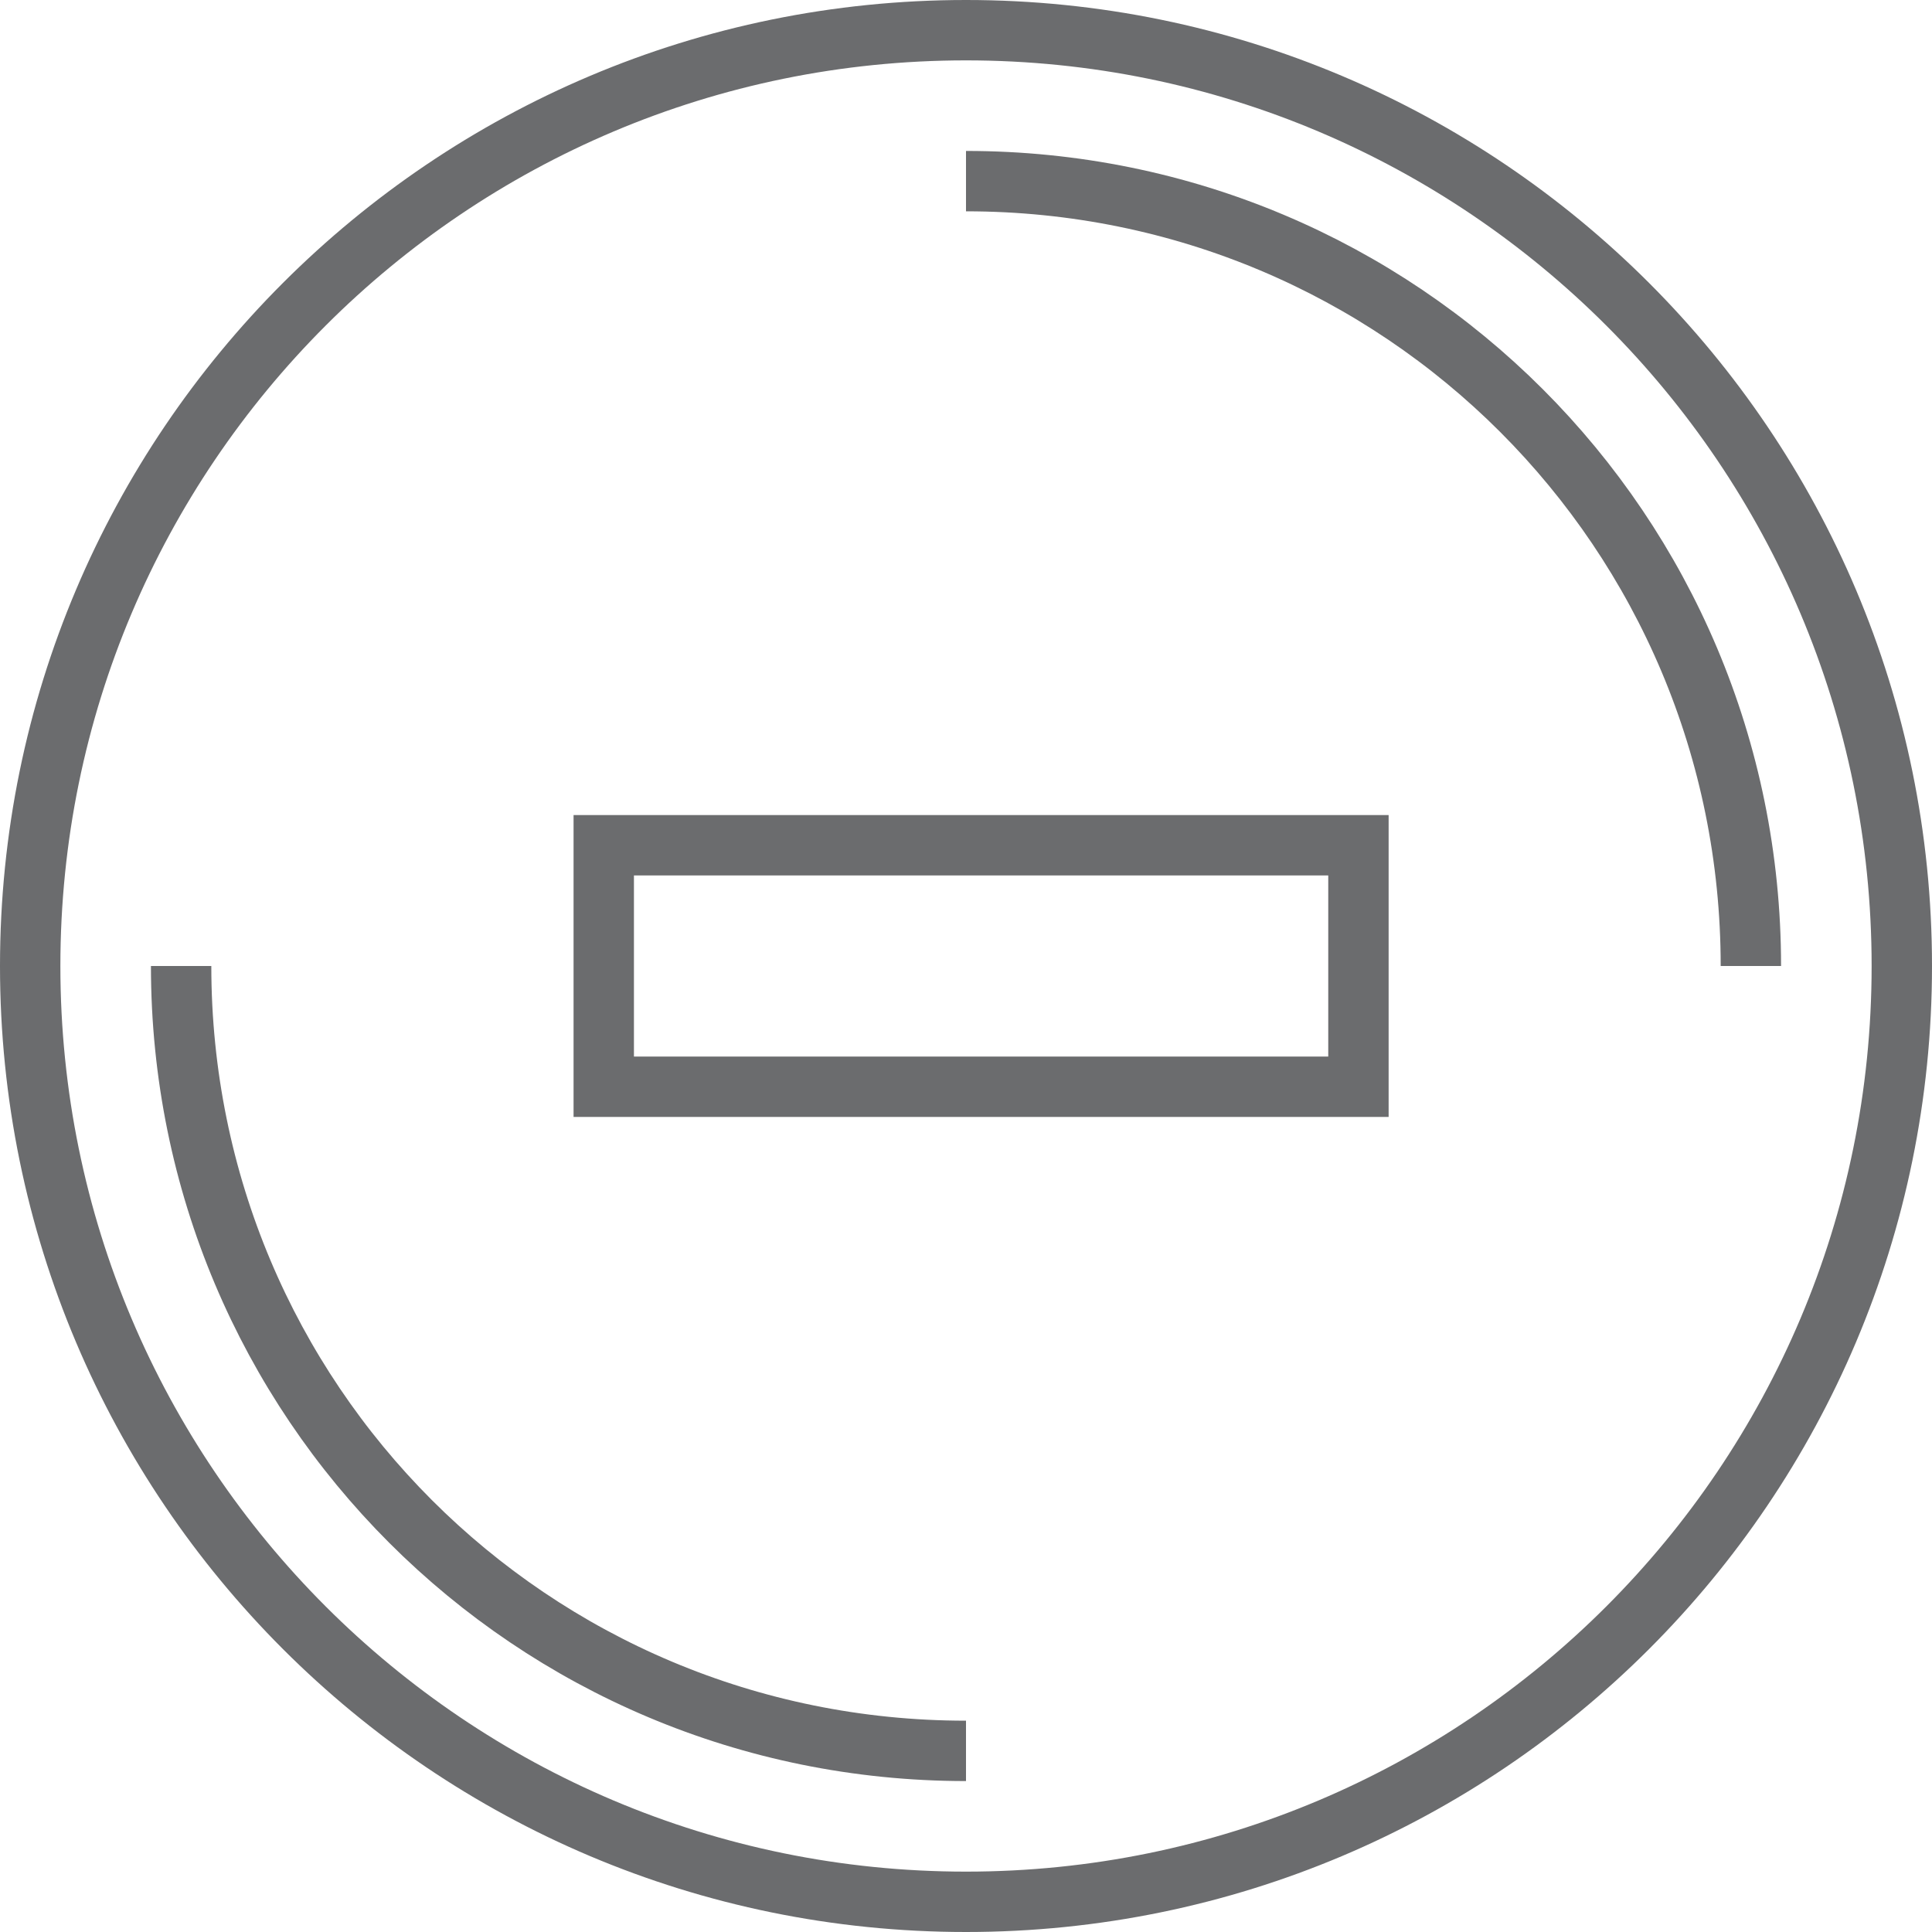
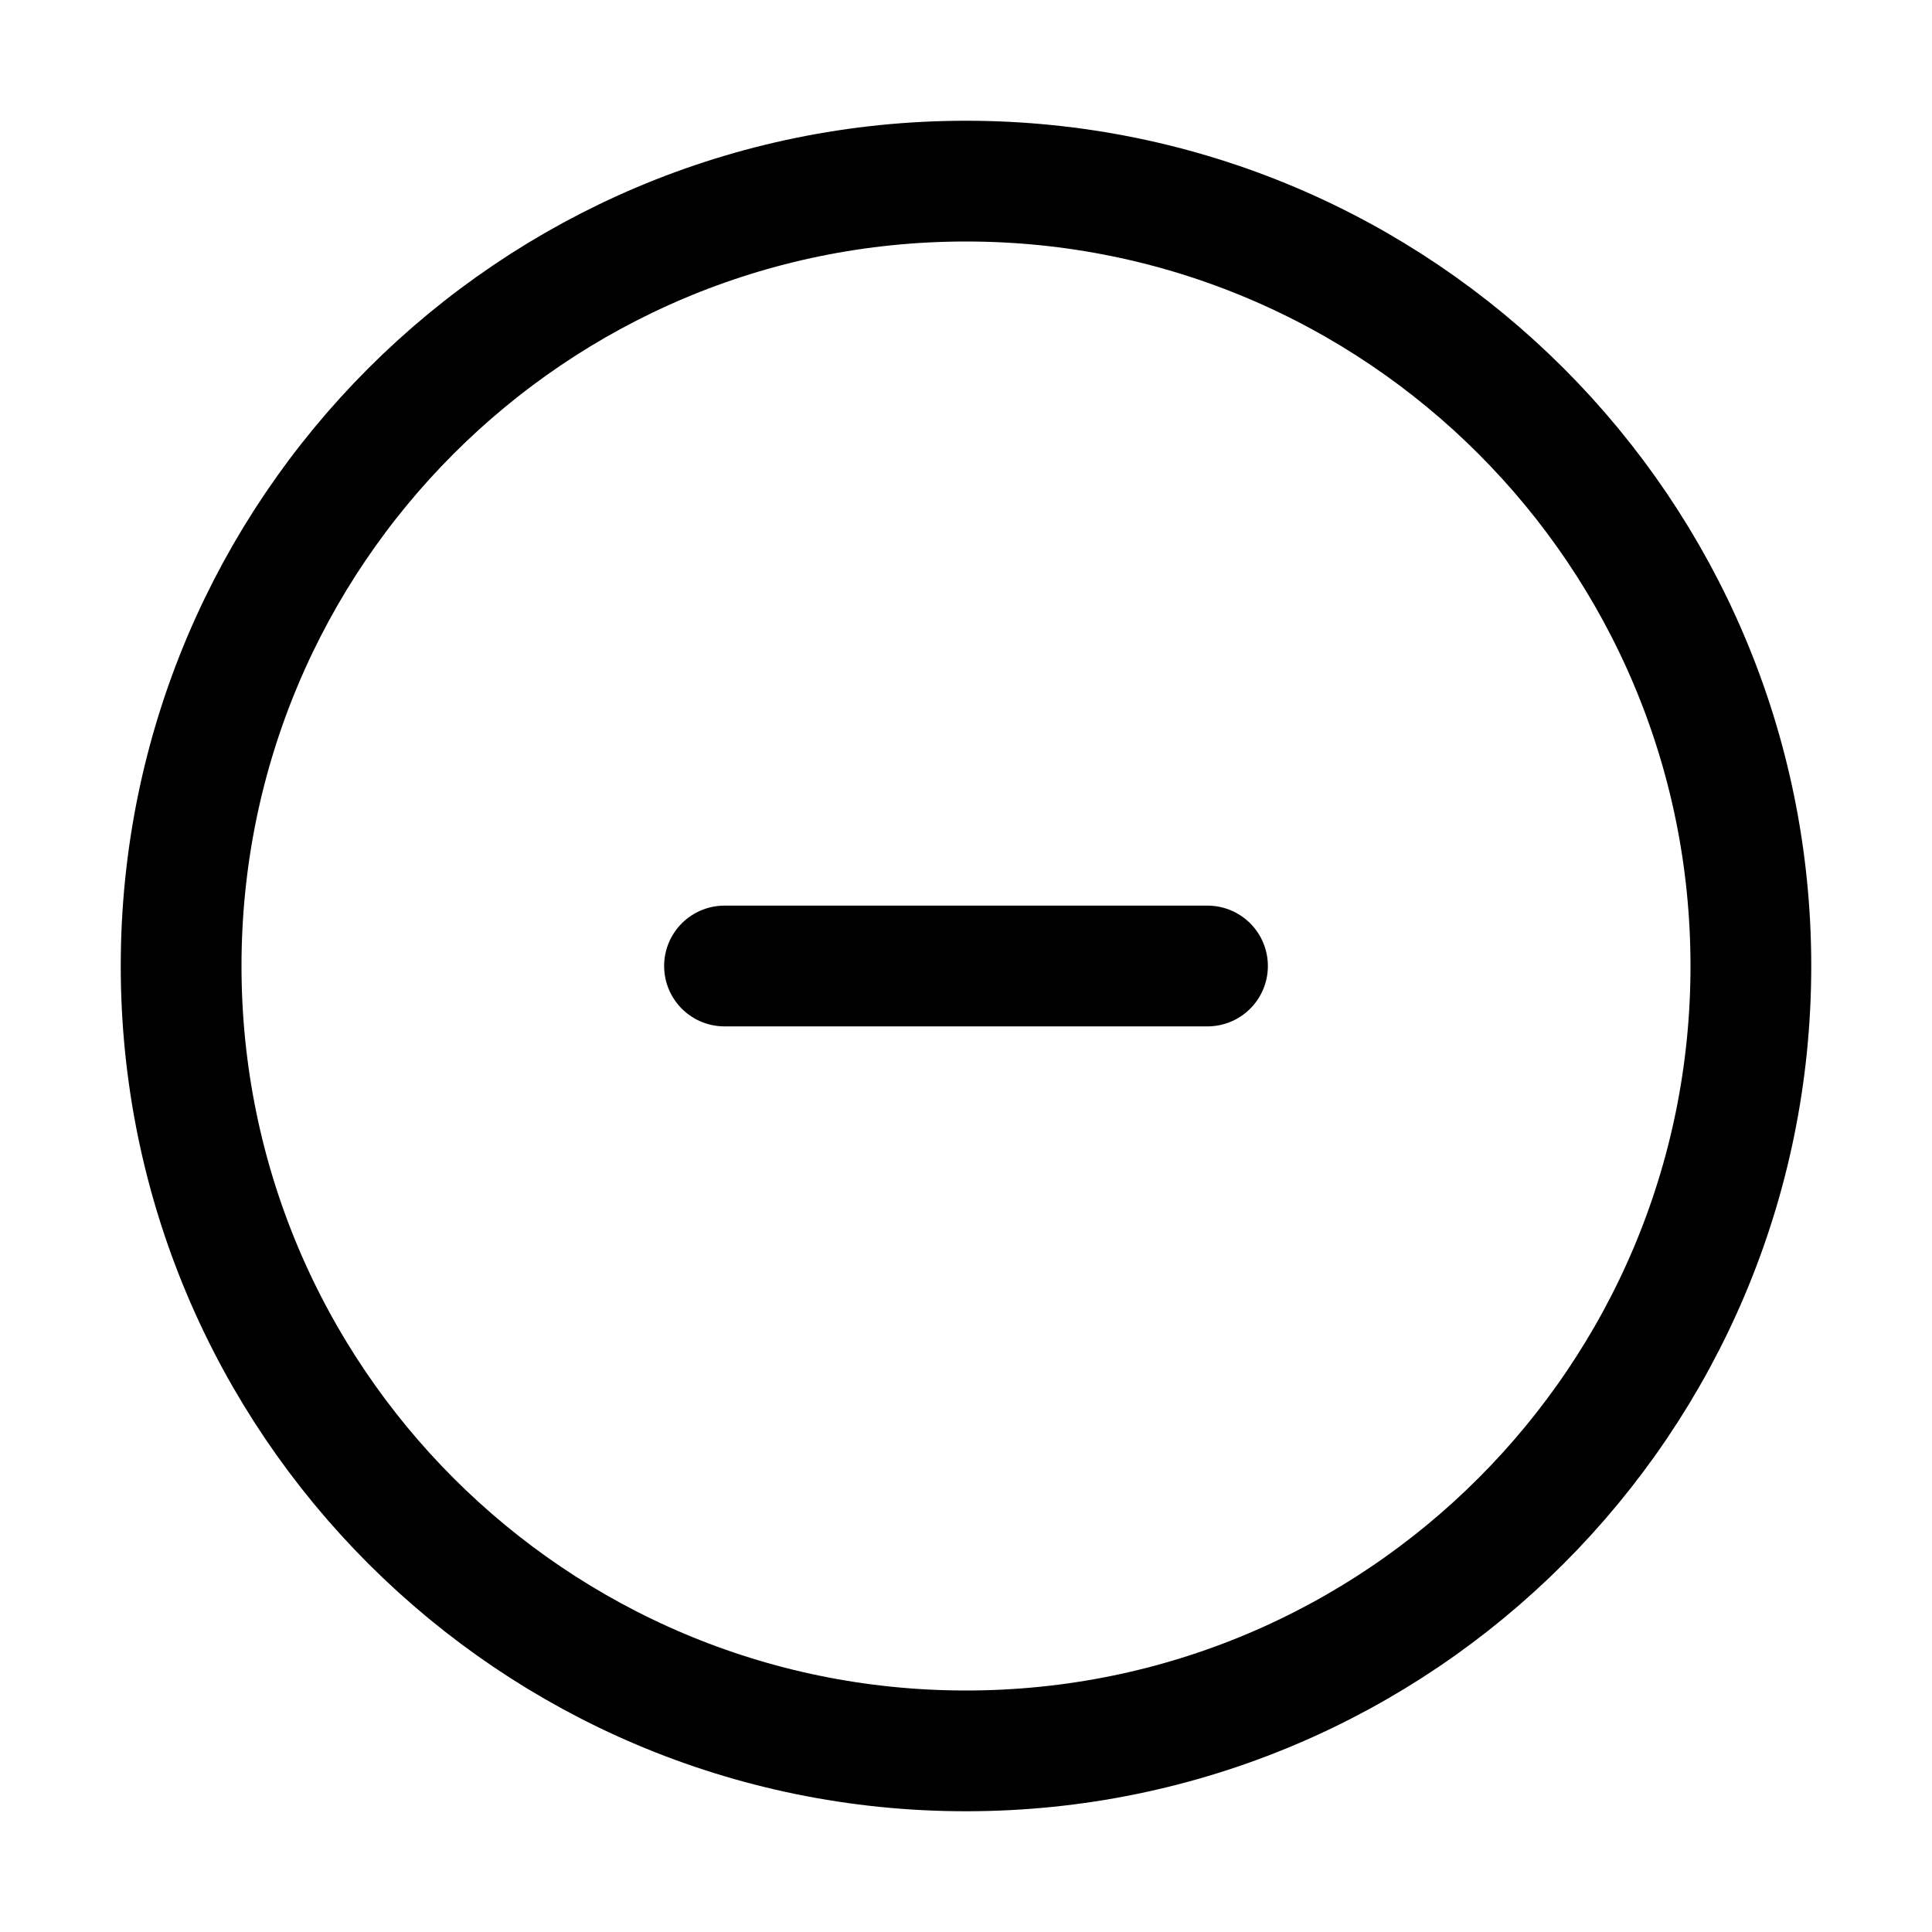
- <svg xmlns="http://www.w3.org/2000/svg" width="800px" height="800px" viewBox="0 0 64 64" version="1.1">
-   <defs>
- 
- </defs>
-   <g id="Page-1" stroke="none" stroke-width="1" fill="none" fill-rule="evenodd">
-     <g id="Button-circle-remove" transform="translate(1, 1)" stroke-width="2" stroke="#6B6C6E">
-       <g id="Group">
-         <circle id="Oval" cx="31" cy="31" r="31">
- 
- </circle>
-         <path d="M31,57 C16.6,57 5,45.4 5,31" id="Shape">
- 
- </path>
-         <path d="M31,5 C45.4,5 57,16.6 57,31" id="Shape">
- 
- </path>
-         <rect id="Rectangle-path" x="19" y="27" width="25" height="8">
- 
- </rect>
-       </g>
-     </g>
-   </g>
+ <svg xmlns="http://www.w3.org/2000/svg" version="1.1" id="Icons" viewBox="0 0 32 32" xml:space="preserve">
+   <style type="text/css">
+ 	.st0{fill:none;stroke:#000000;stroke-width:2;stroke-linecap:round;stroke-linejoin:round;stroke-miterlimit:10;}
+ </style>
+   <circle class="st0" cx="16" cy="16" r="13" />
+   <line class="st0" x1="12" y1="16" x2="20" y2="16" />
</svg>
